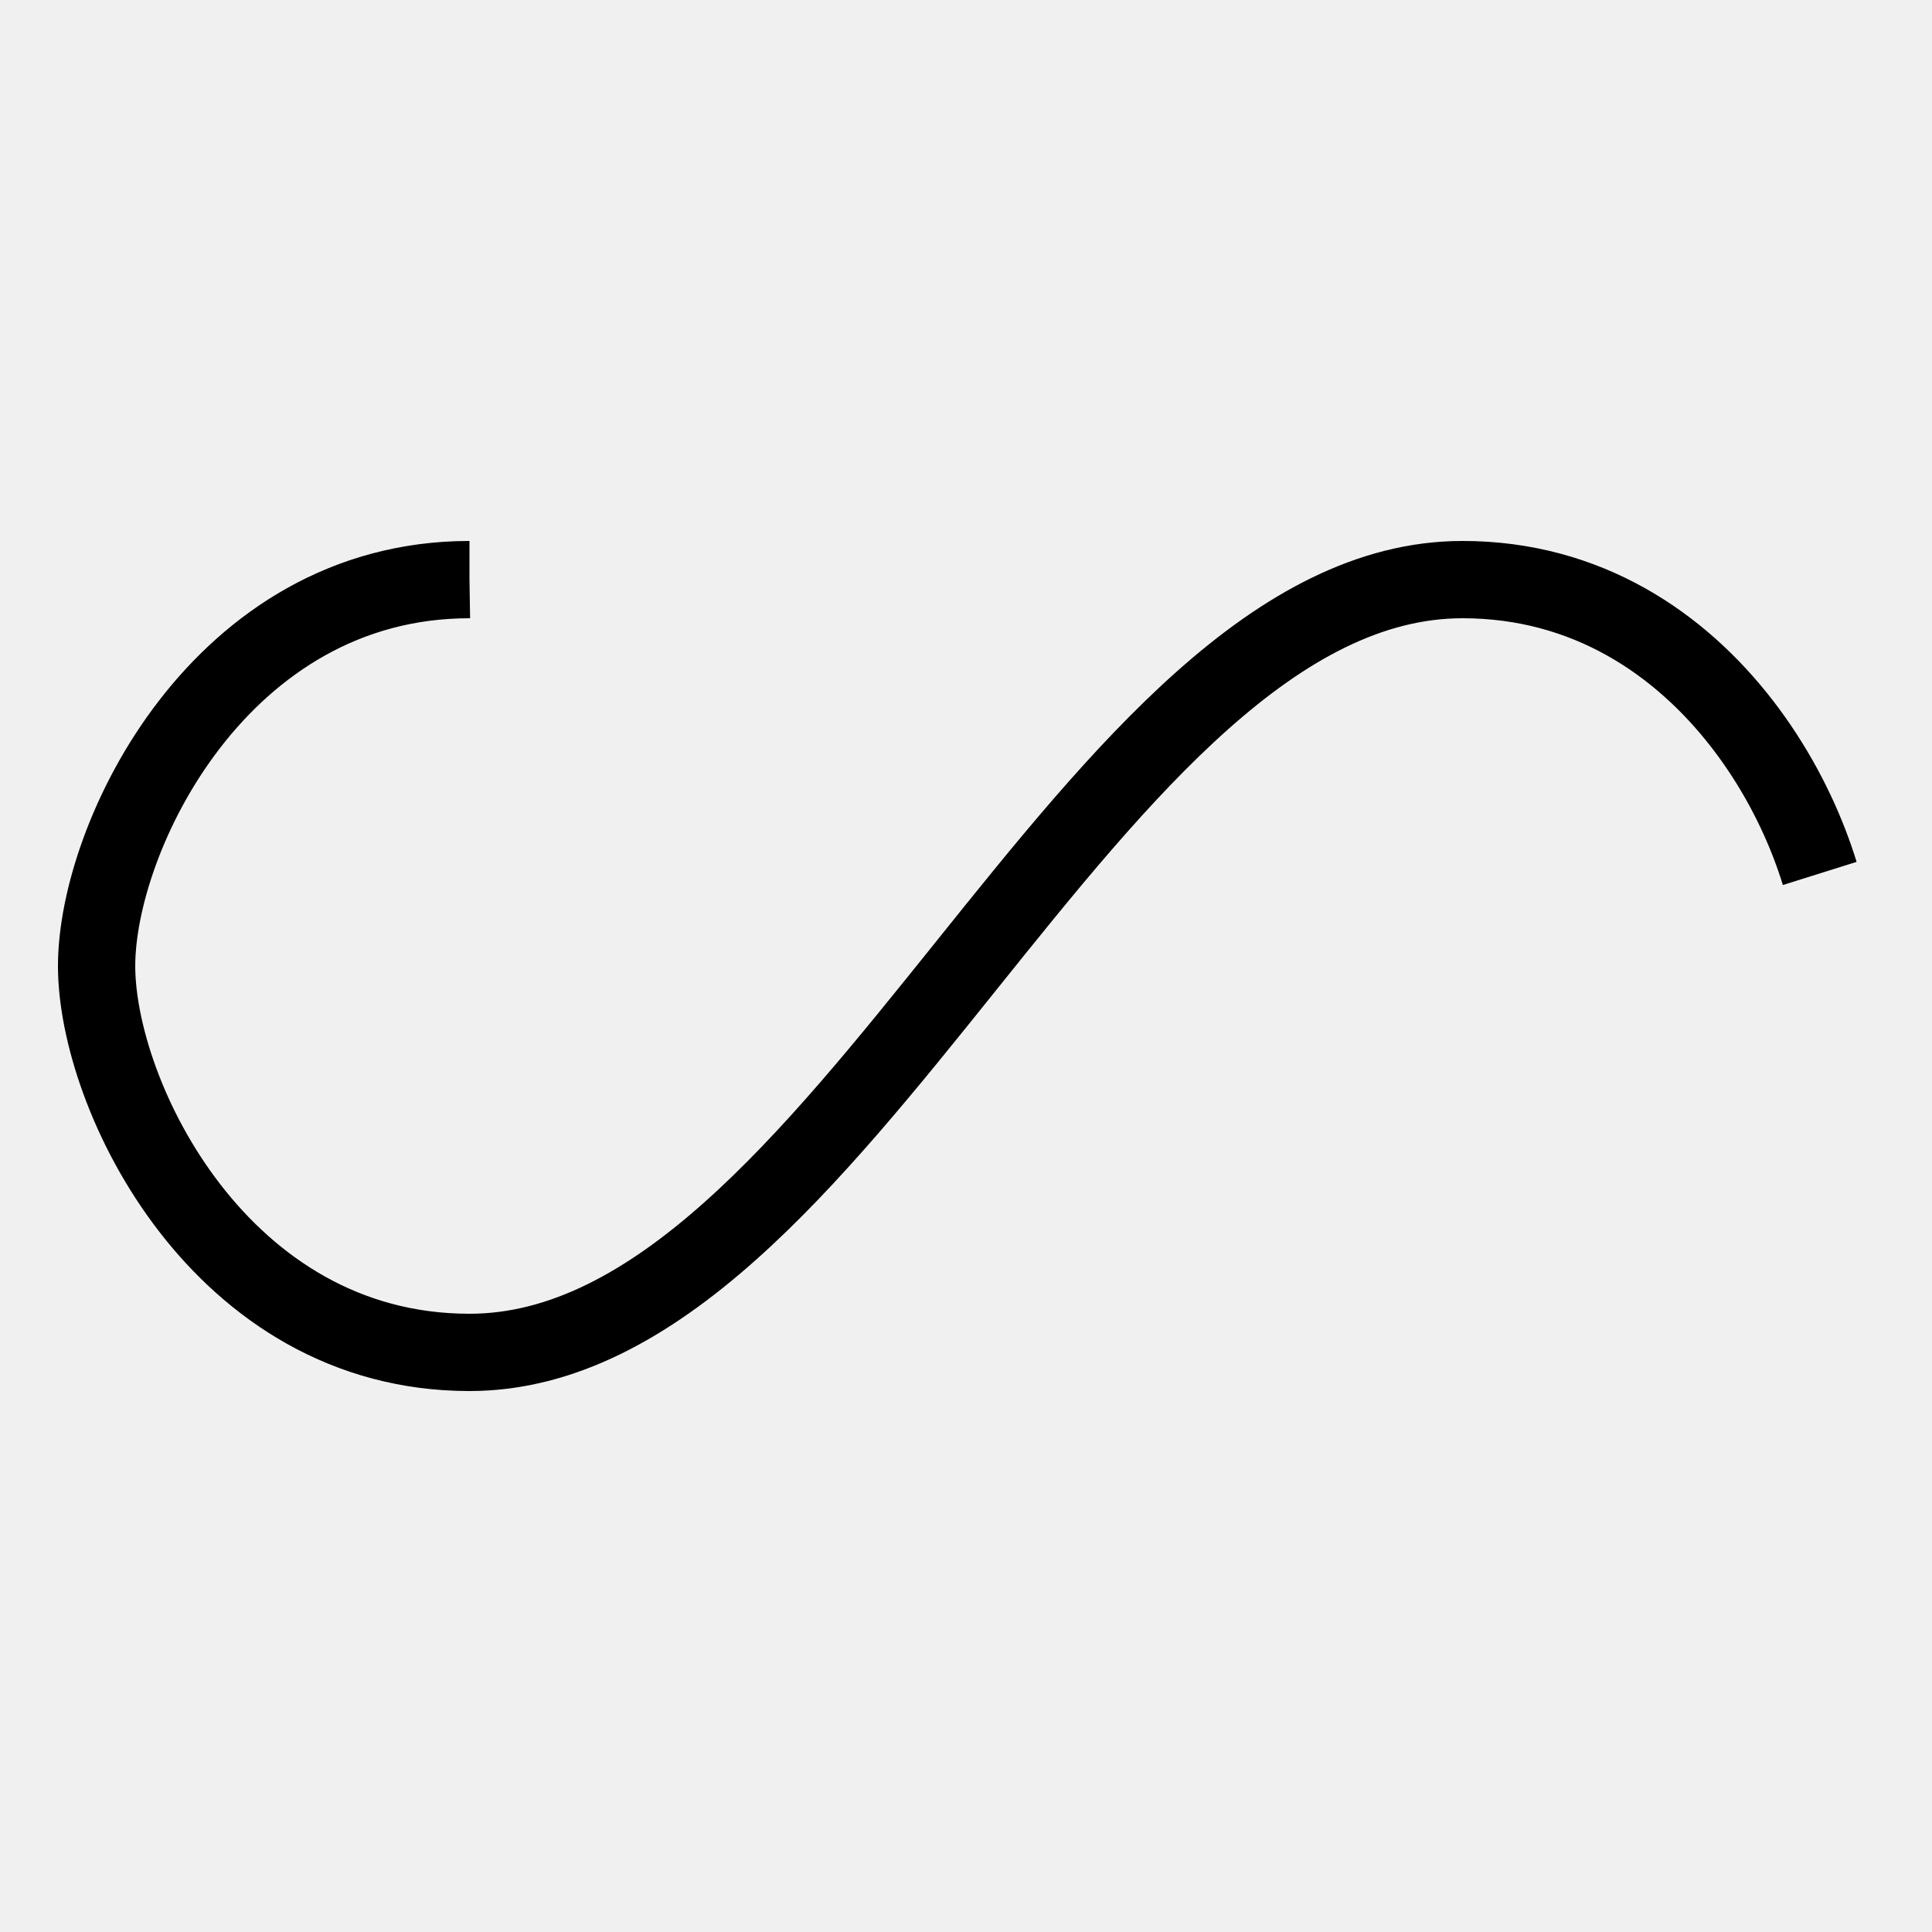
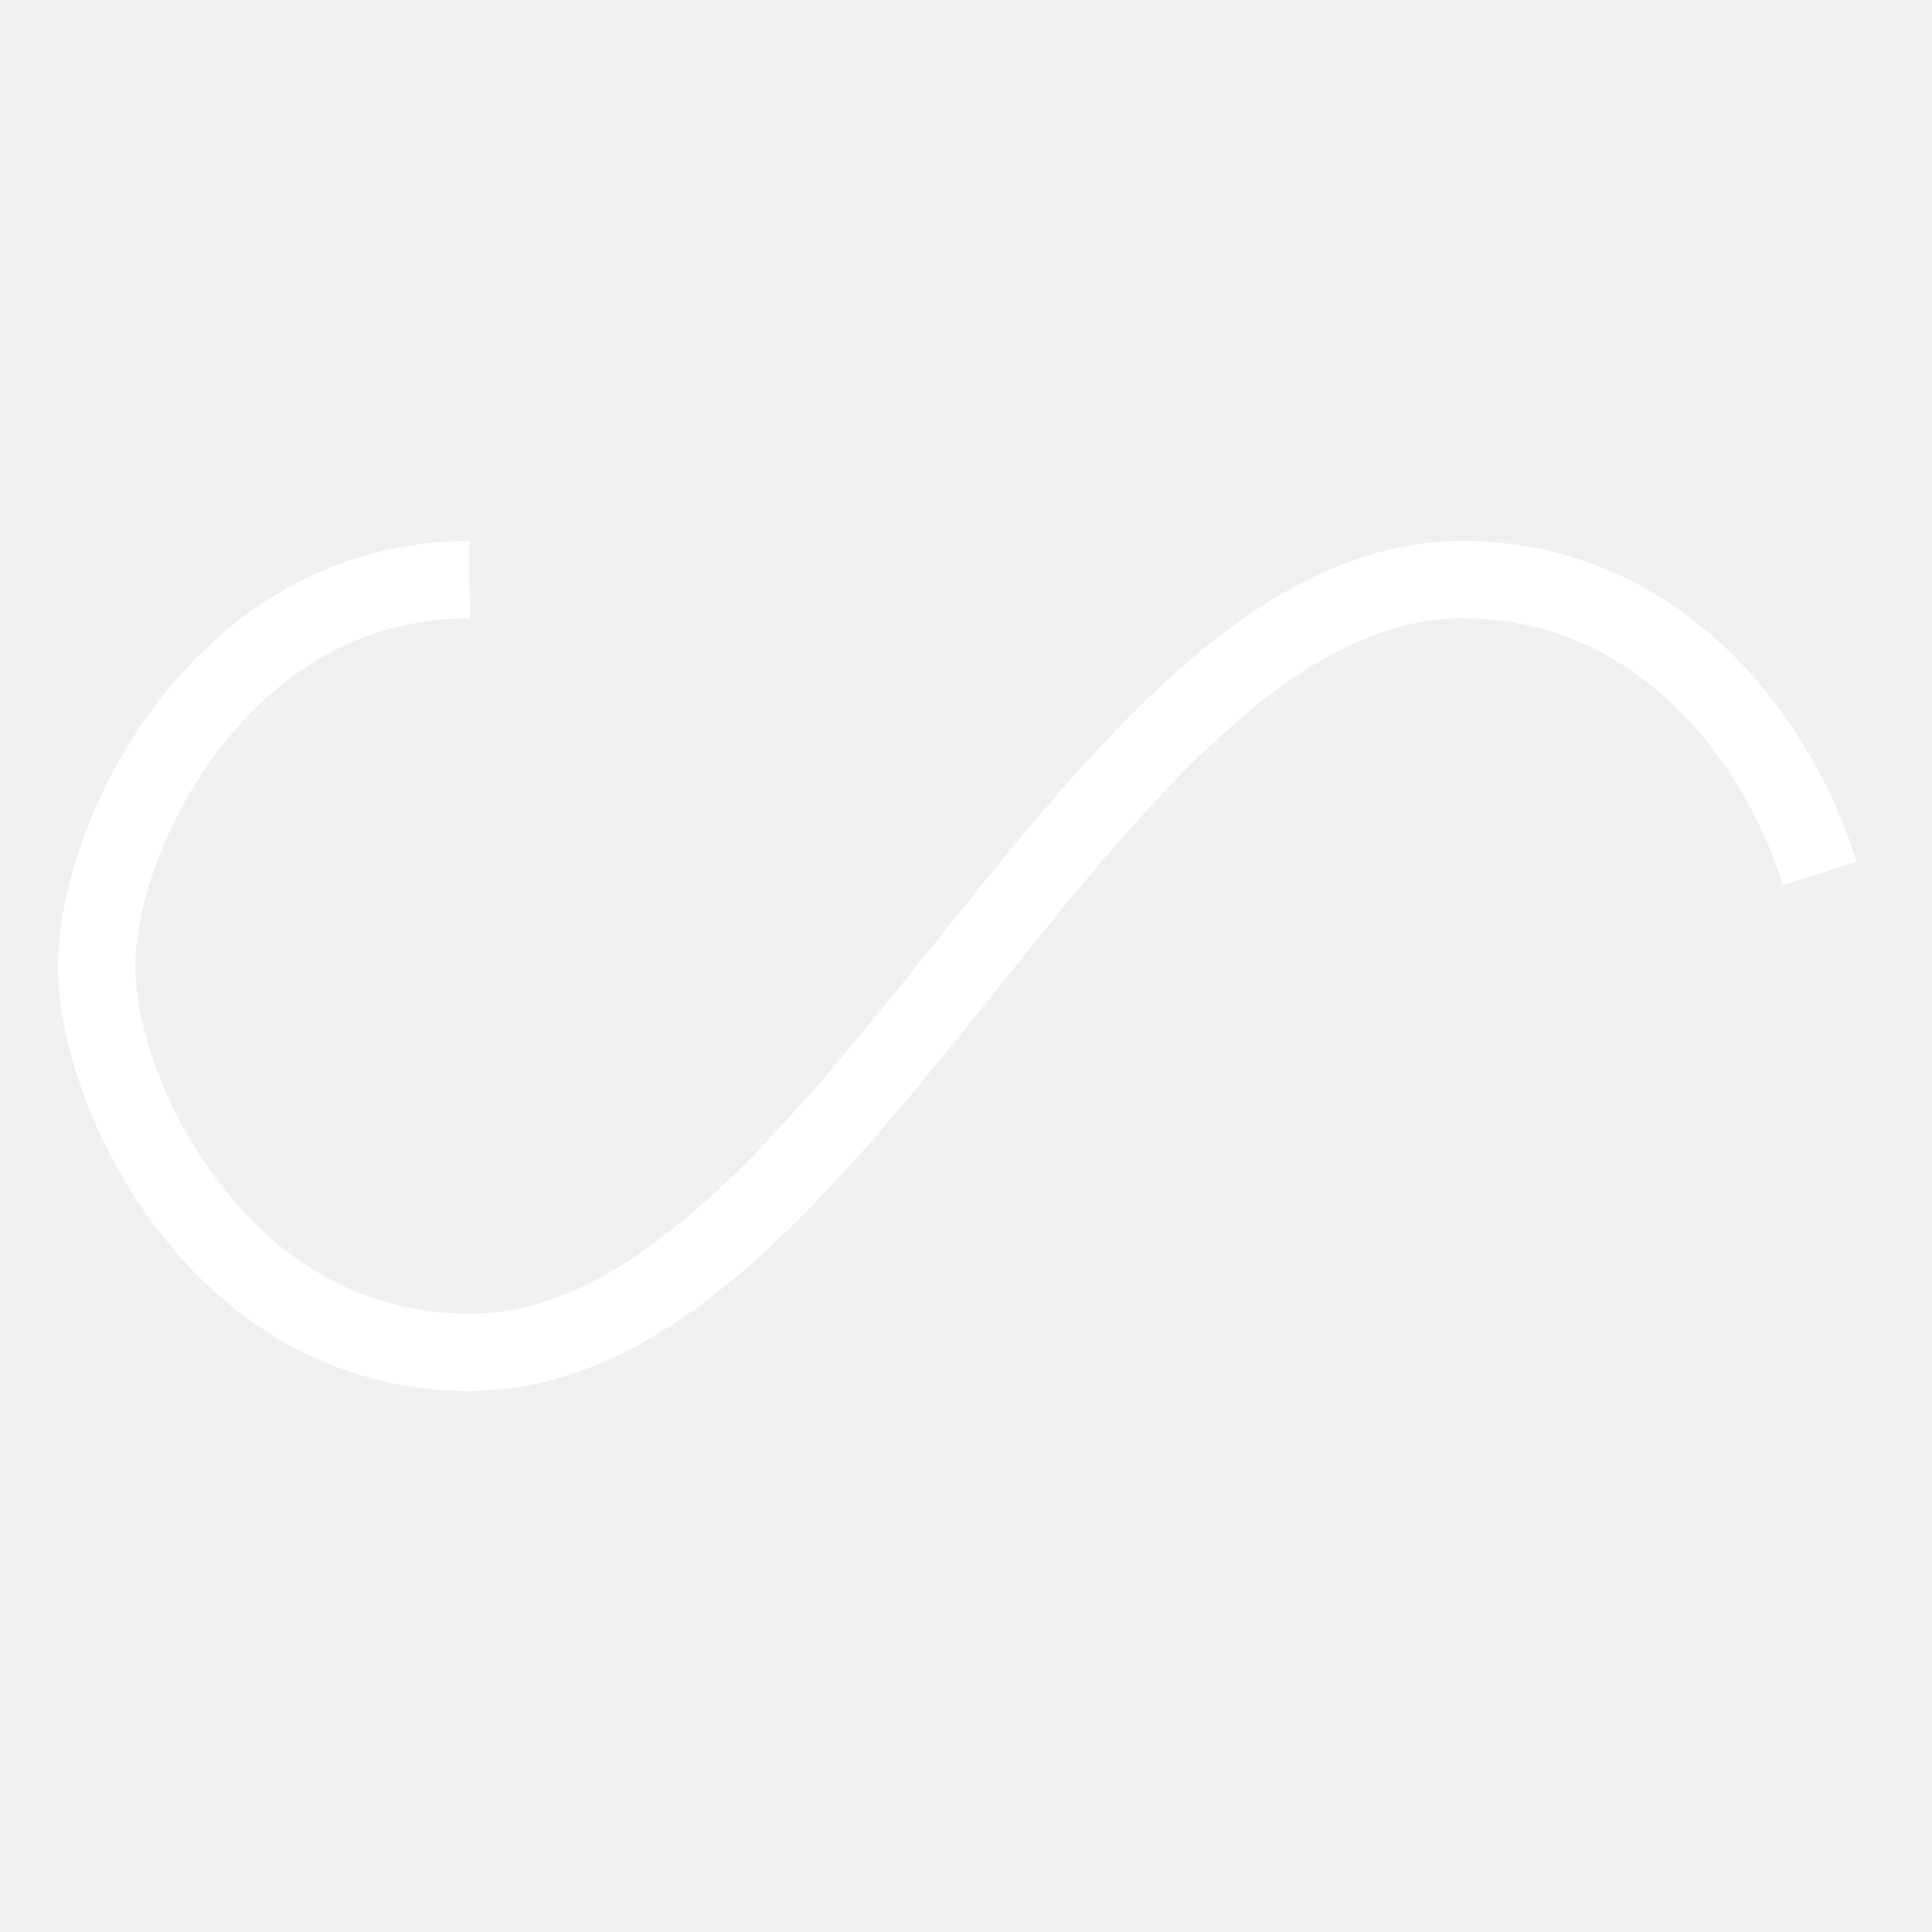
- <svg xmlns="http://www.w3.org/2000/svg" width="150px" height="150px" viewBox="0 0 100 100" preserveAspectRatio="xMidYMid" class="lds-infinity" style="background-image: none; background-position: initial initial; background-repeat: initial initial;">
-   <path fill="none" ng-attr-stroke="{{config.stroke}}" ng-attr-stroke-width="{{config.width}}" ng-attr-stroke-dasharray="{{config.dasharray}}" d="M24.3,30C11.4,30,5,43.3,5,50s6.4,20,19.3,20c19.3,0,32.1-40,51.4-40 C88.6,30,95,43.3,95,50s-6.4,20-19.3,20C56.4,70,43.6,30,24.3,30z" stroke="#000" stroke-width="4" stroke-dasharray="153.953 102.636">
+ <svg xmlns="http://www.w3.org/2000/svg" width="120px" height="120px" viewBox="0 0 100 100" preserveAspectRatio="xMidYMid" class="lds-infinity" style="background-image: none; background-position: initial initial; background-repeat: initial initial;">
+   <path fill="none" ng-attr-stroke="{{config.stroke}}" ng-attr-stroke-width="{{config.width}}" ng-attr-stroke-dasharray="{{config.dasharray}}" d="M24.3,30C11.4,30,5,43.3,5,50s6.4,20,19.3,20c19.3,0,32.1-40,51.4-40 C88.6,30,95,43.3,95,50s-6.4,20-19.3,20C56.4,70,43.6,30,24.3,30z" stroke="#fff" stroke-width="4" stroke-dasharray="153.953 102.636">
    <animate attributeName="stroke-dashoffset" calcMode="linear" values="0;256.589" keyTimes="0;1" dur="1.8" begin="0s" repeatCount="indefinite" />
  </path>
</svg>
